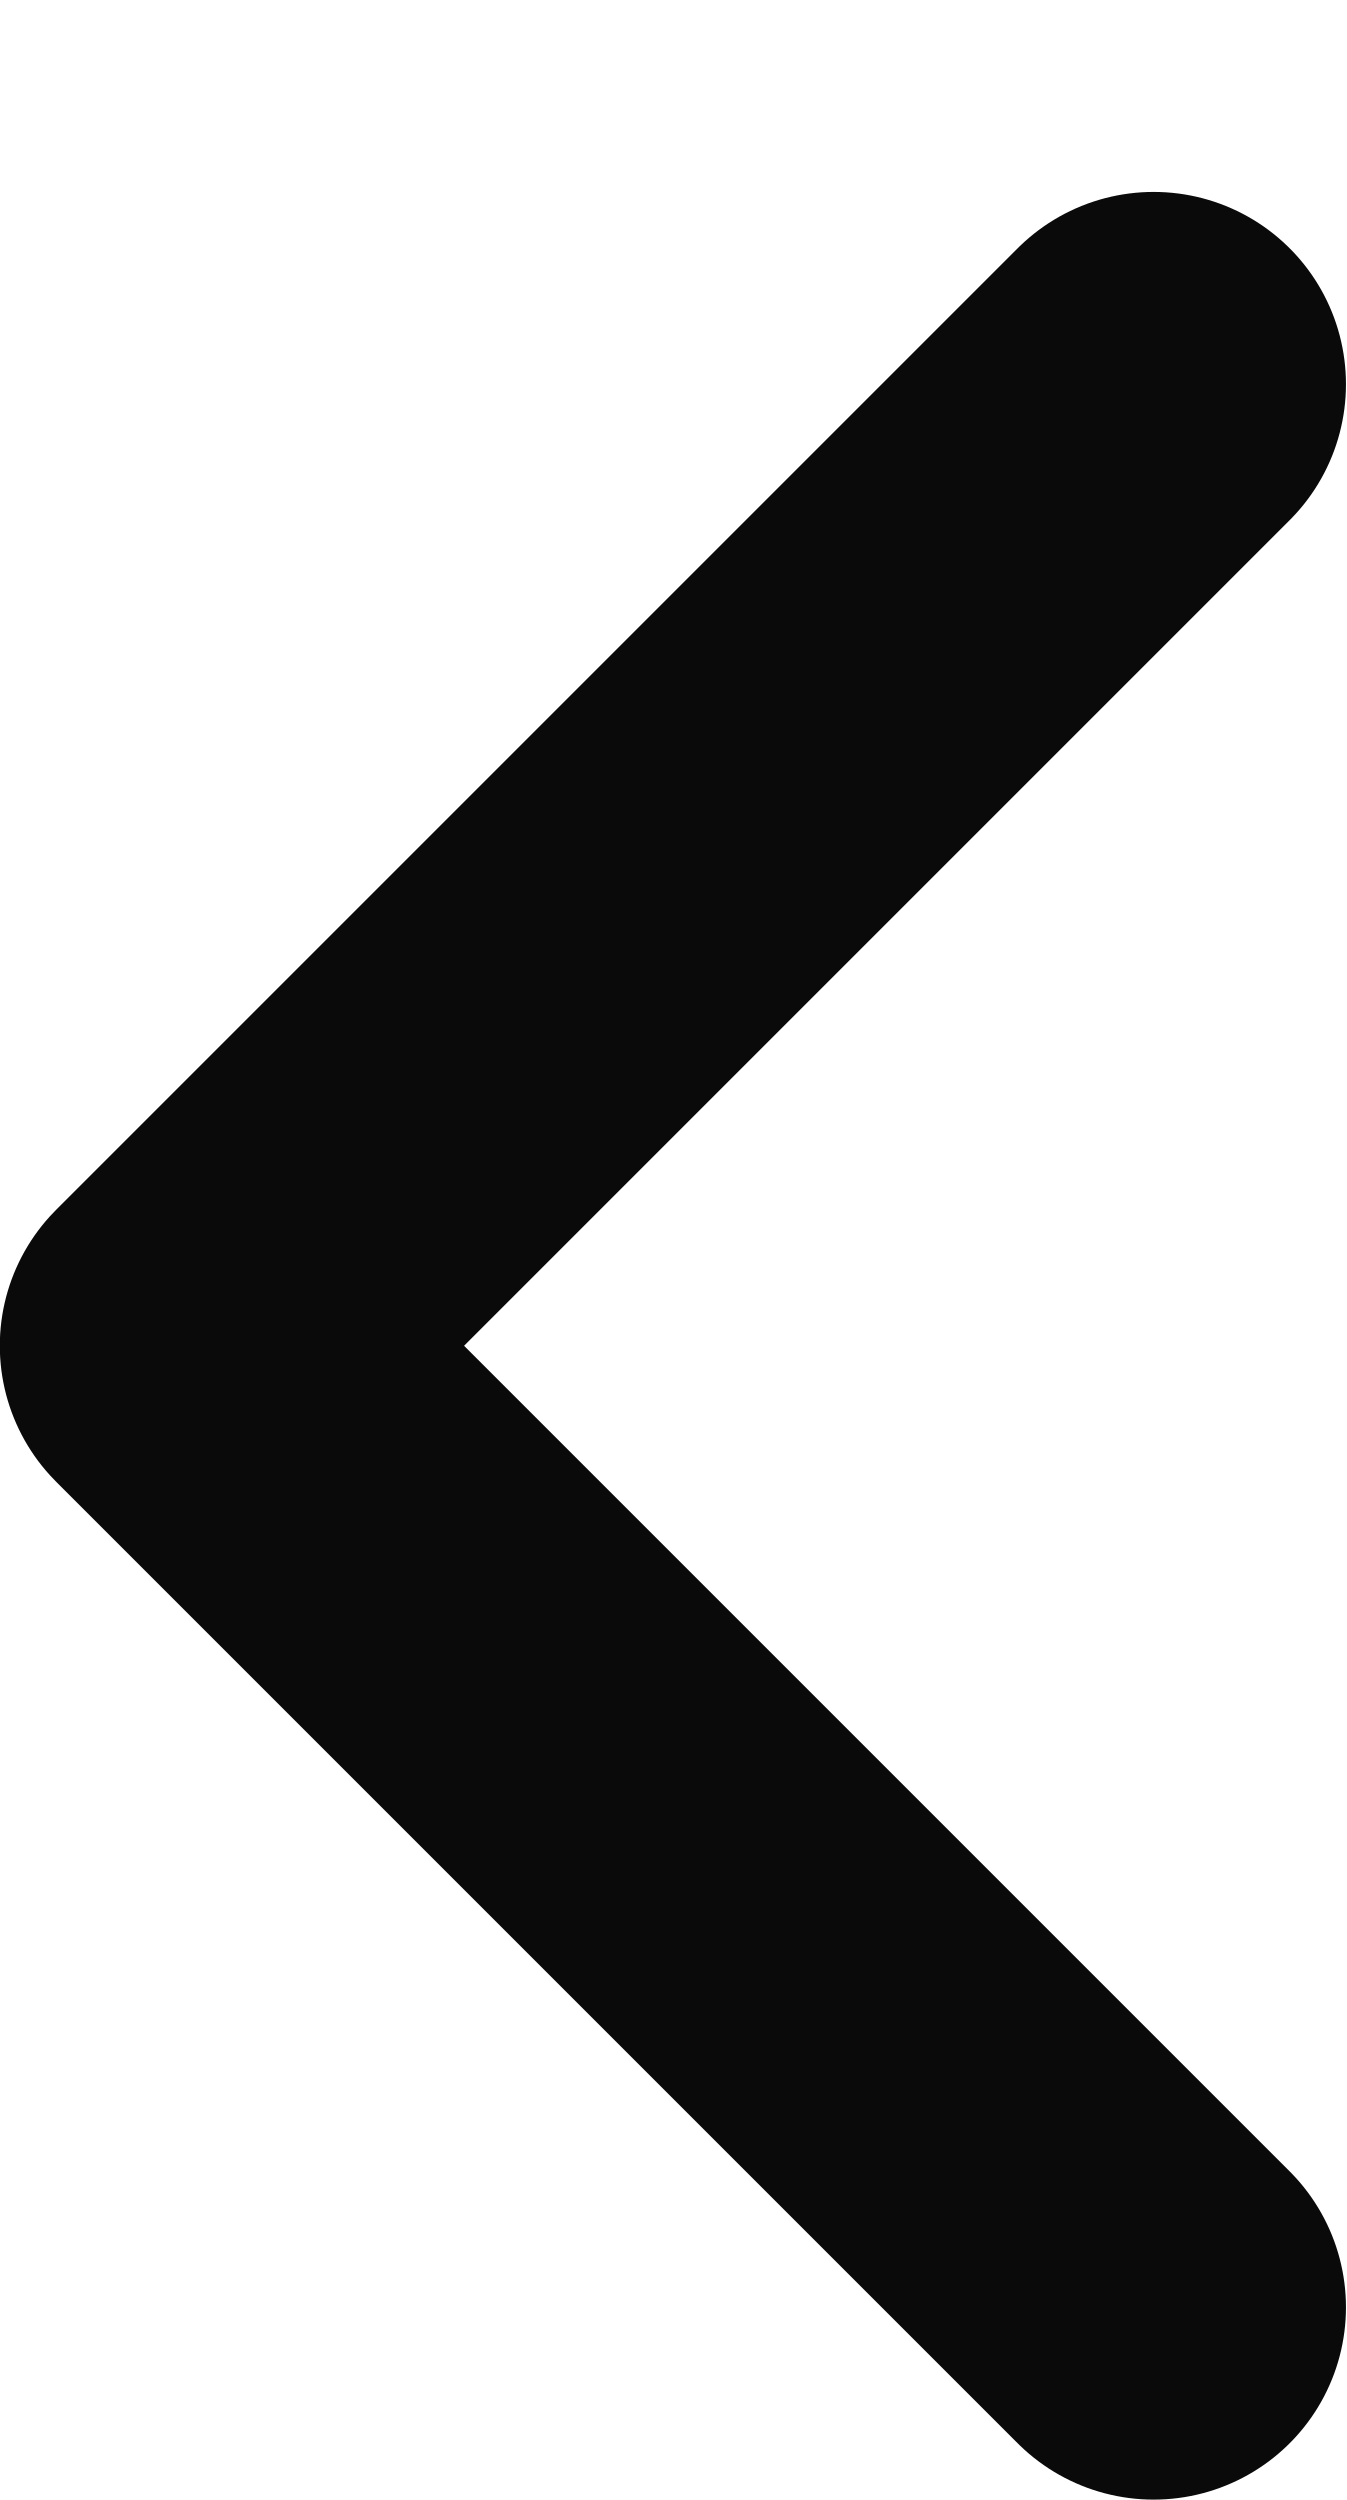
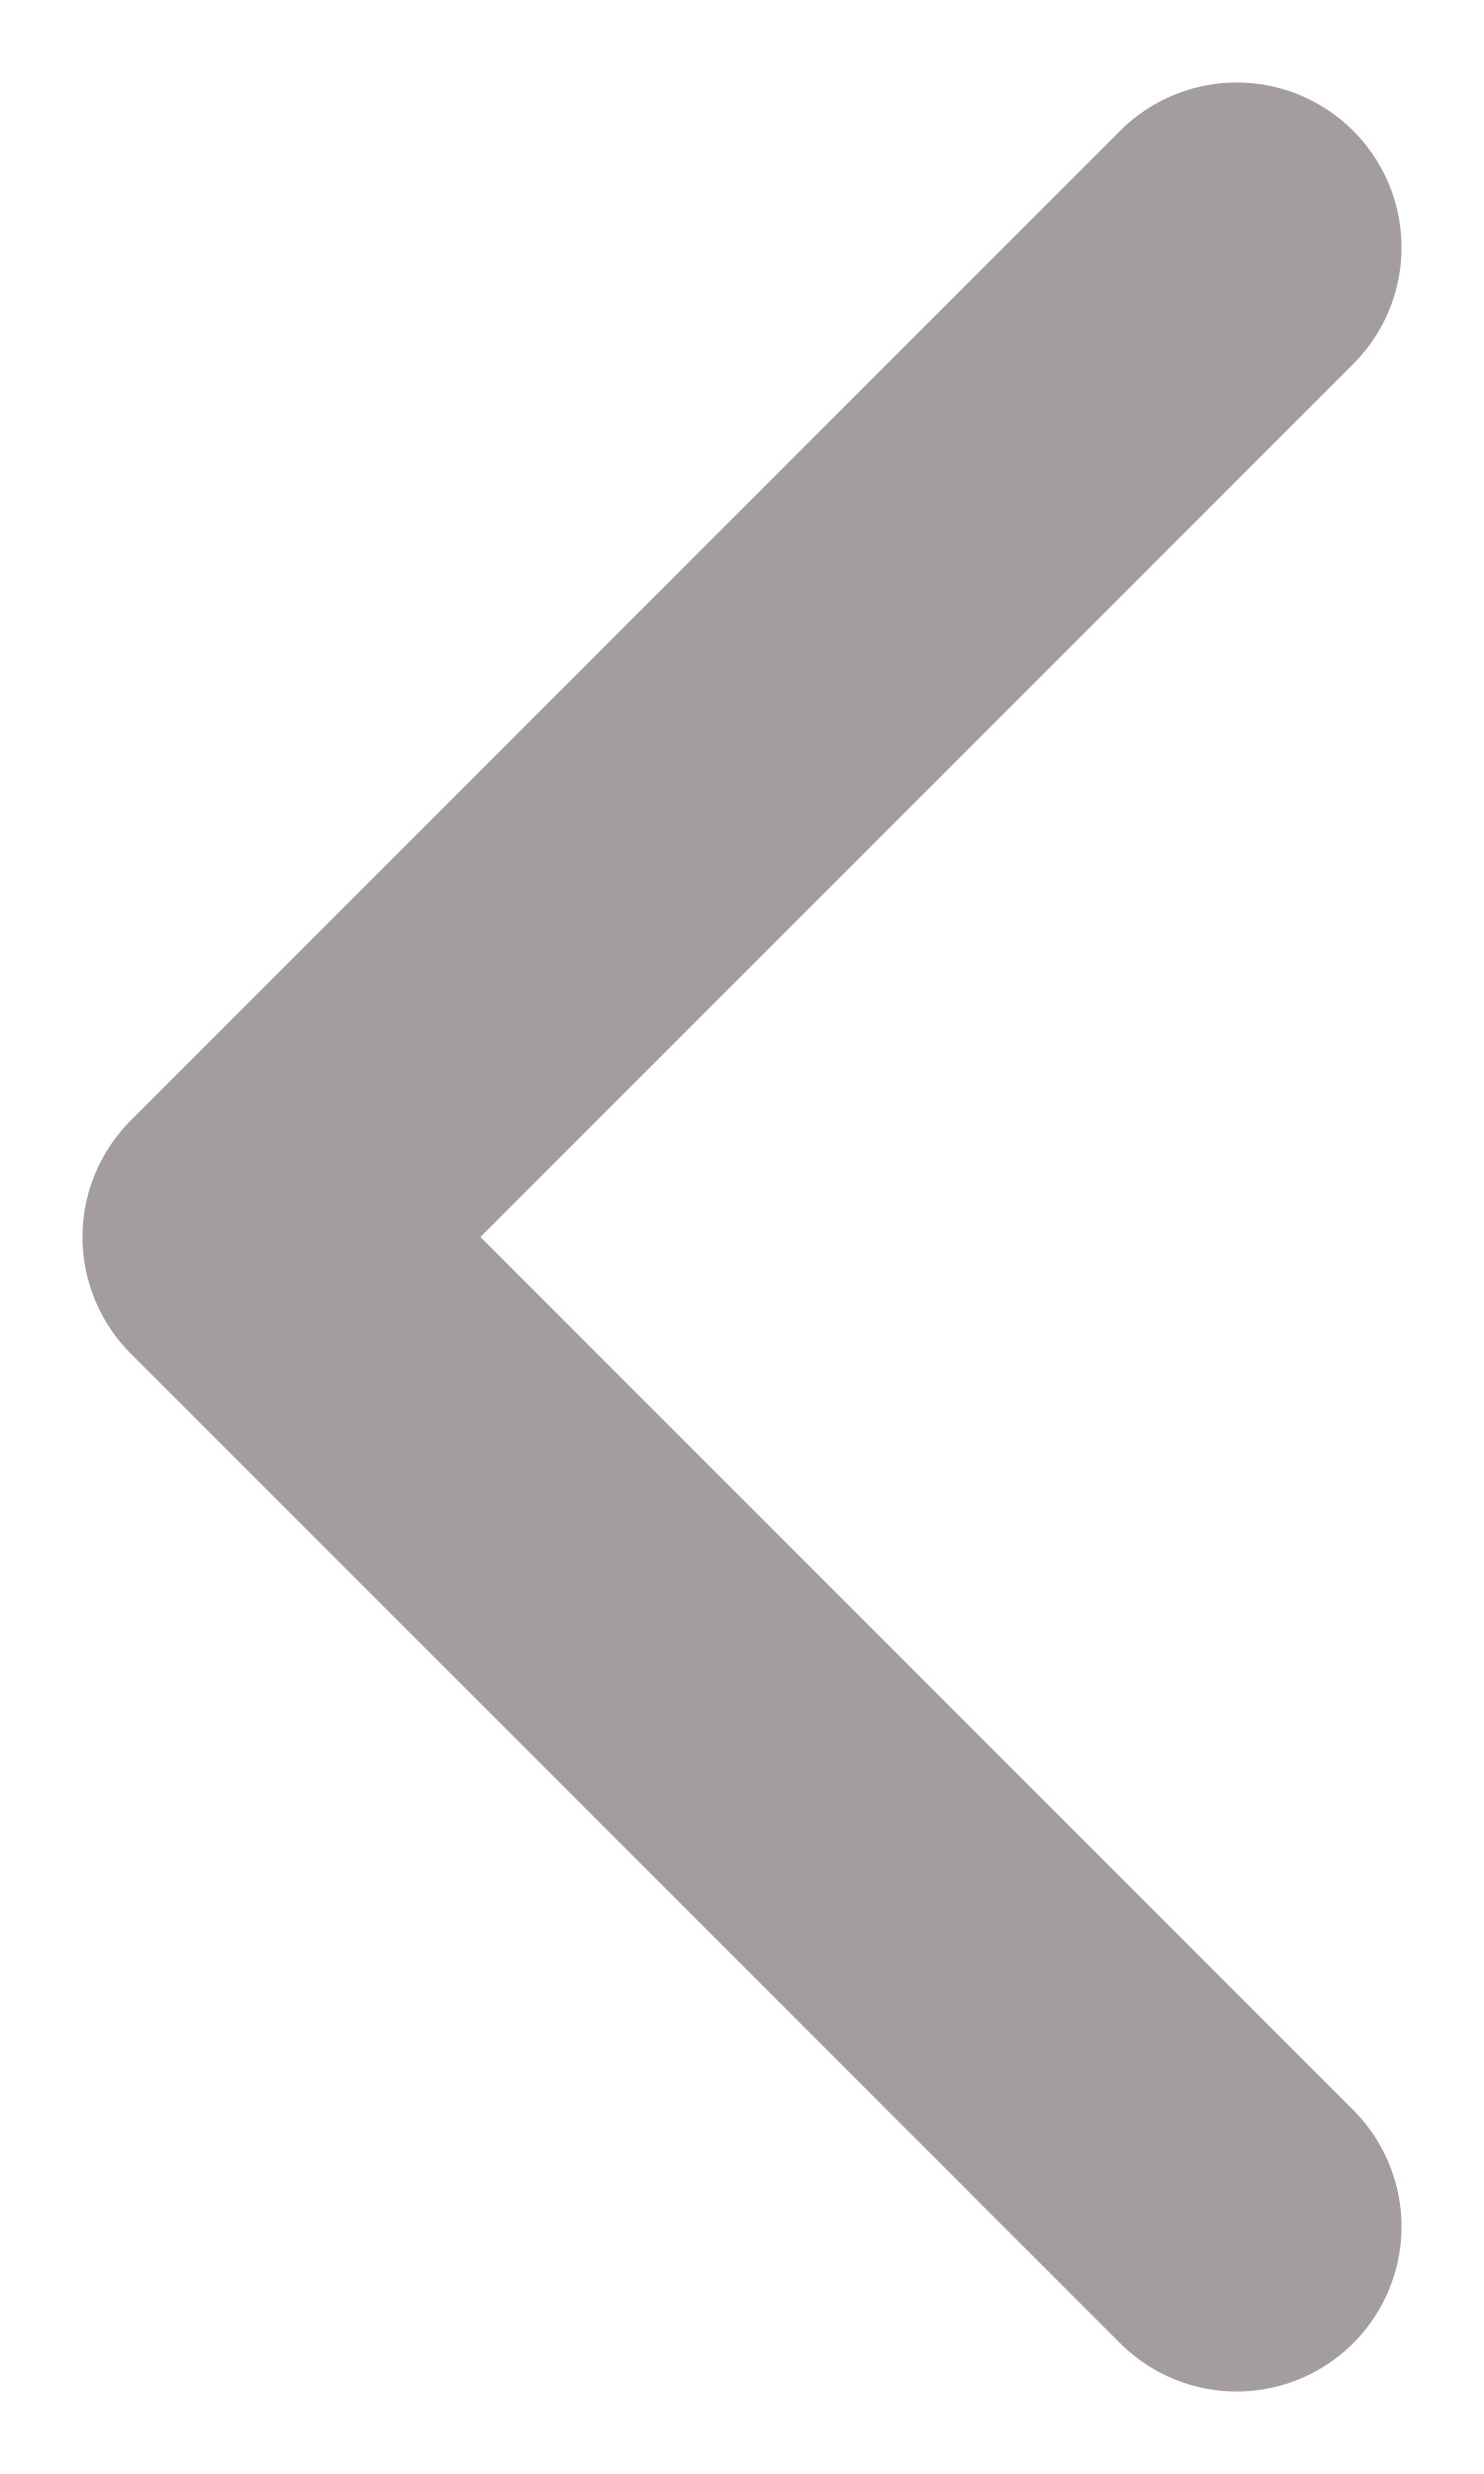
- <svg xmlns="http://www.w3.org/2000/svg" width="7" height="13" viewBox="0 0 7 13" fill="none">
-   <path d="M5.999 11.998L0.999 6.998L5.999 1.998" stroke="#0A0A0A" stroke-width="2" stroke-linecap="round" stroke-linejoin="round" />
+ <svg xmlns="http://www.w3.org/2000/svg" width="6" height="10" viewBox="0 0 6 10" fill="none">
+   <path d="M5 9L1 5L5 1" stroke="#A39D9E" stroke-width="1.333" stroke-linecap="round" stroke-linejoin="round" />
</svg>
